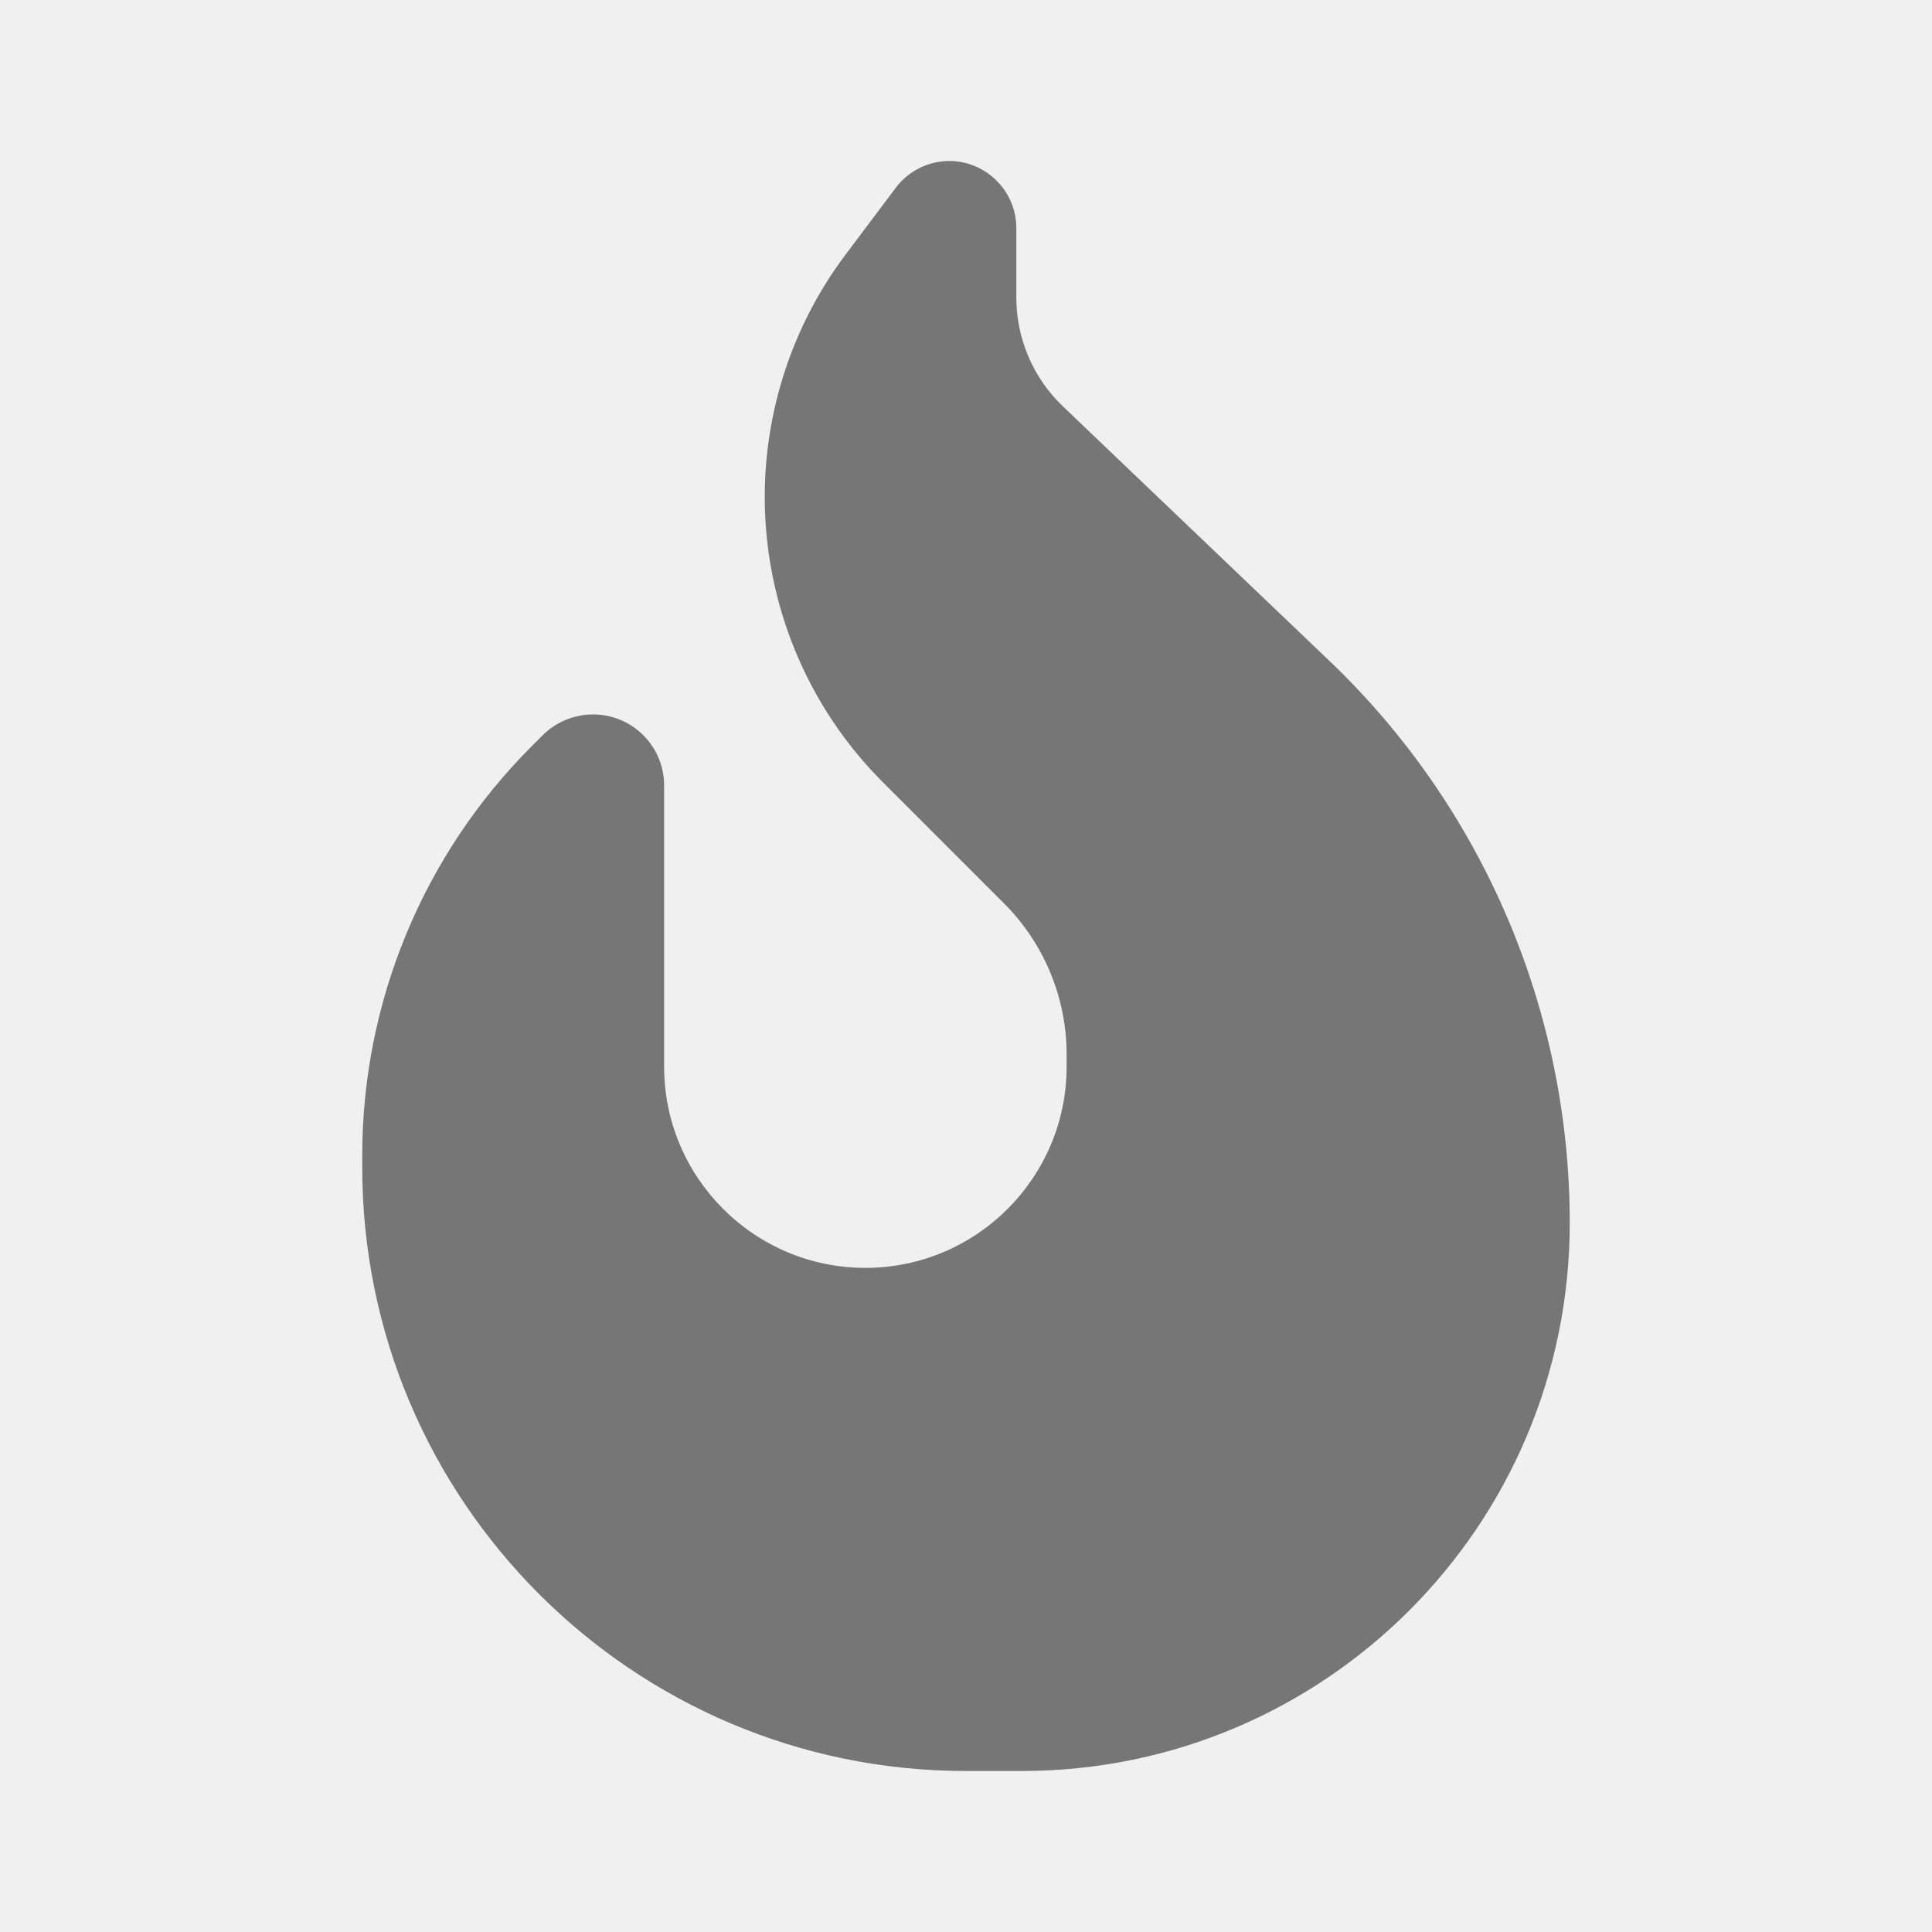
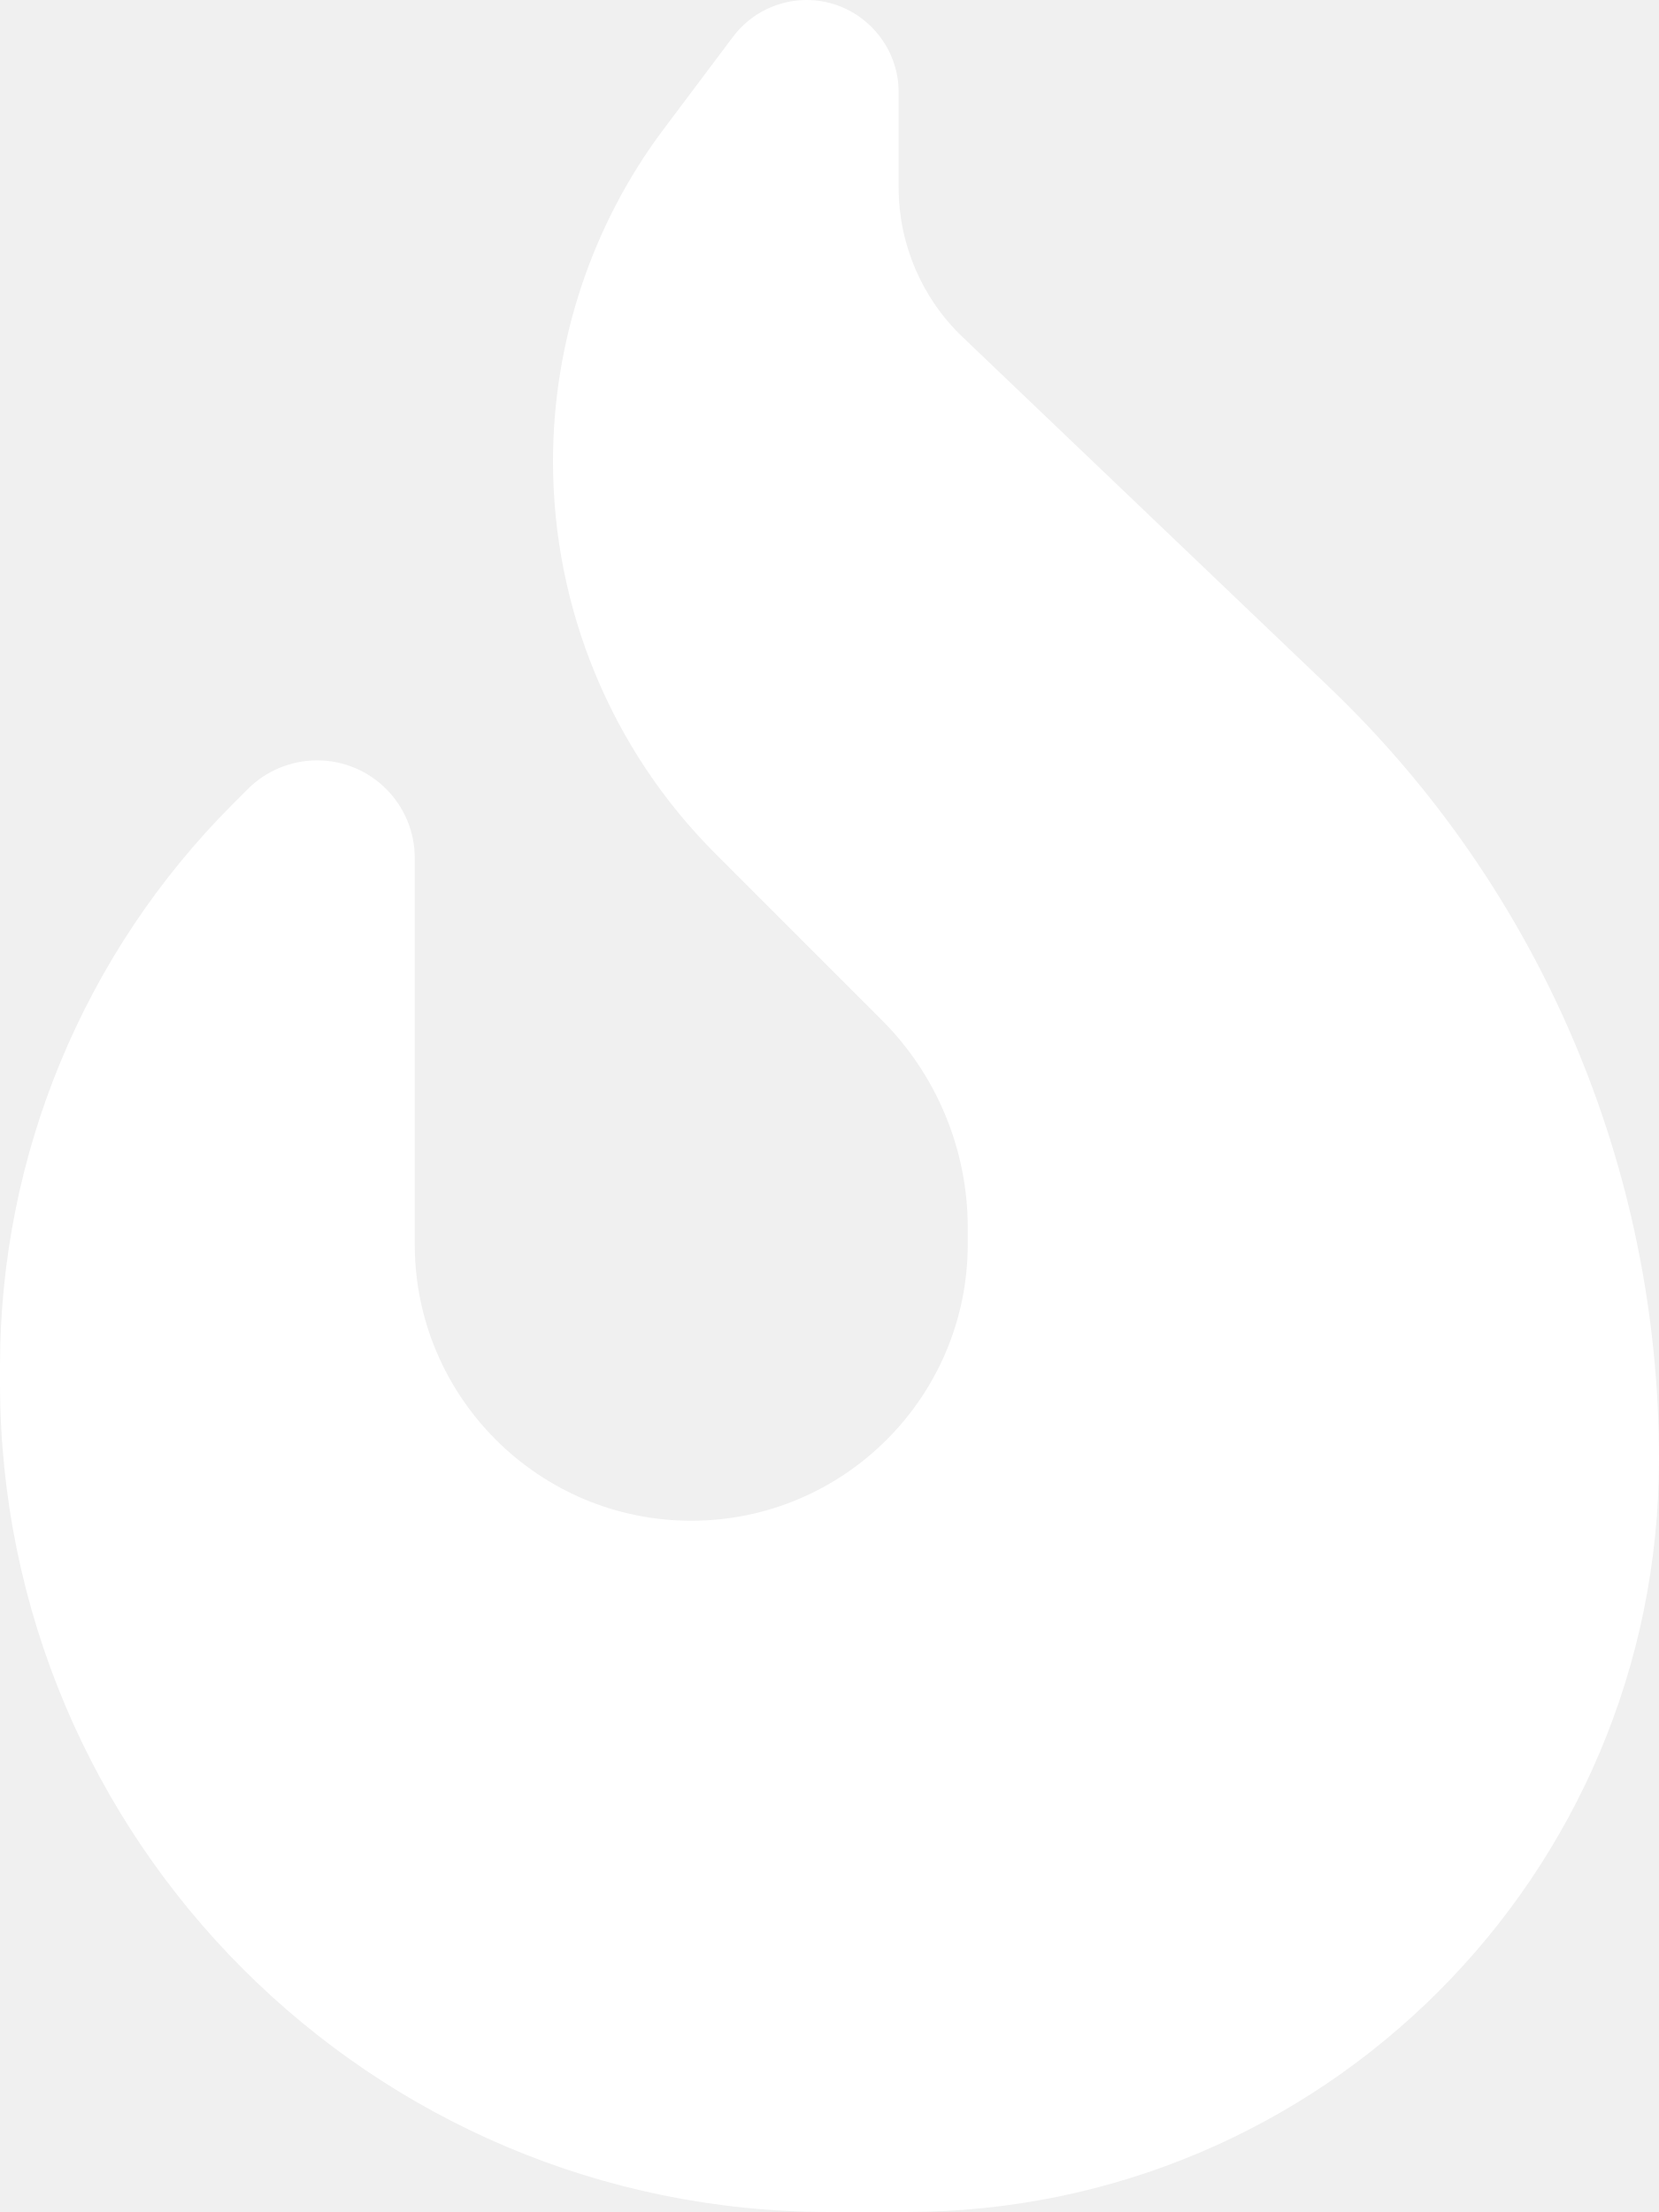
- <svg xmlns="http://www.w3.org/2000/svg" width="24" height="24" viewBox="0 0 24 24" fill="none">
-   <path d="M10.5 3.168L11.125 2.336C11.281 2.125 11.531 2 11.793 2C12.25 2 12.625 2.375 12.625 2.832V3.695C12.625 4.207 12.836 4.699 13.207 5.051L16.516 8.211C18.422 10.031 19.5 12.555 19.5 15.191C19.5 18.953 16.453 22 12.691 22H12C7.859 22 4.5 18.641 4.5 14.5V14.352C4.5 12.445 5.258 10.617 6.605 9.27L6.742 9.133C6.906 8.969 7.133 8.875 7.367 8.875C7.855 8.875 8.25 9.27 8.25 9.758V13.25C8.25 14.629 9.371 15.75 10.75 15.75C12.129 15.75 13.25 14.629 13.25 13.25V13.098C13.25 12.395 12.969 11.719 12.473 11.223L10.965 9.715C10.027 8.777 9.5 7.5 9.5 6.172C9.5 5.09 9.852 4.031 10.5 3.168Z" fill="#767676" />
+ <svg xmlns="http://www.w3.org/2000/svg" width="15" height="20" viewBox="0 0 15 20" fill="none">
+   <path d="M6 1.168L6.625 0.336C6.781 0.125 7.031 0 7.293 0C7.75 0 8.125 0.375 8.125 0.832V1.695C8.125 2.207 8.336 2.699 8.707 3.051L12.016 6.211C13.922 8.031 15 10.555 15 13.191C15 16.953 11.953 20 8.191 20H7.5C3.359 20 0 16.641 0 12.5V12.352C0 10.445 0.758 8.617 2.105 7.27L2.242 7.133C2.406 6.969 2.633 6.875 2.867 6.875C3.355 6.875 3.75 7.27 3.75 7.758V11.25C3.75 12.629 4.871 13.75 6.25 13.75C7.629 13.75 8.75 12.629 8.75 11.25V11.098C8.75 10.395 8.469 9.719 7.973 9.223L6.465 7.715C5.527 6.777 5 5.5 5 4.172C5 3.09 5.352 2.031 6 1.168Z" fill="white" />
</svg>
